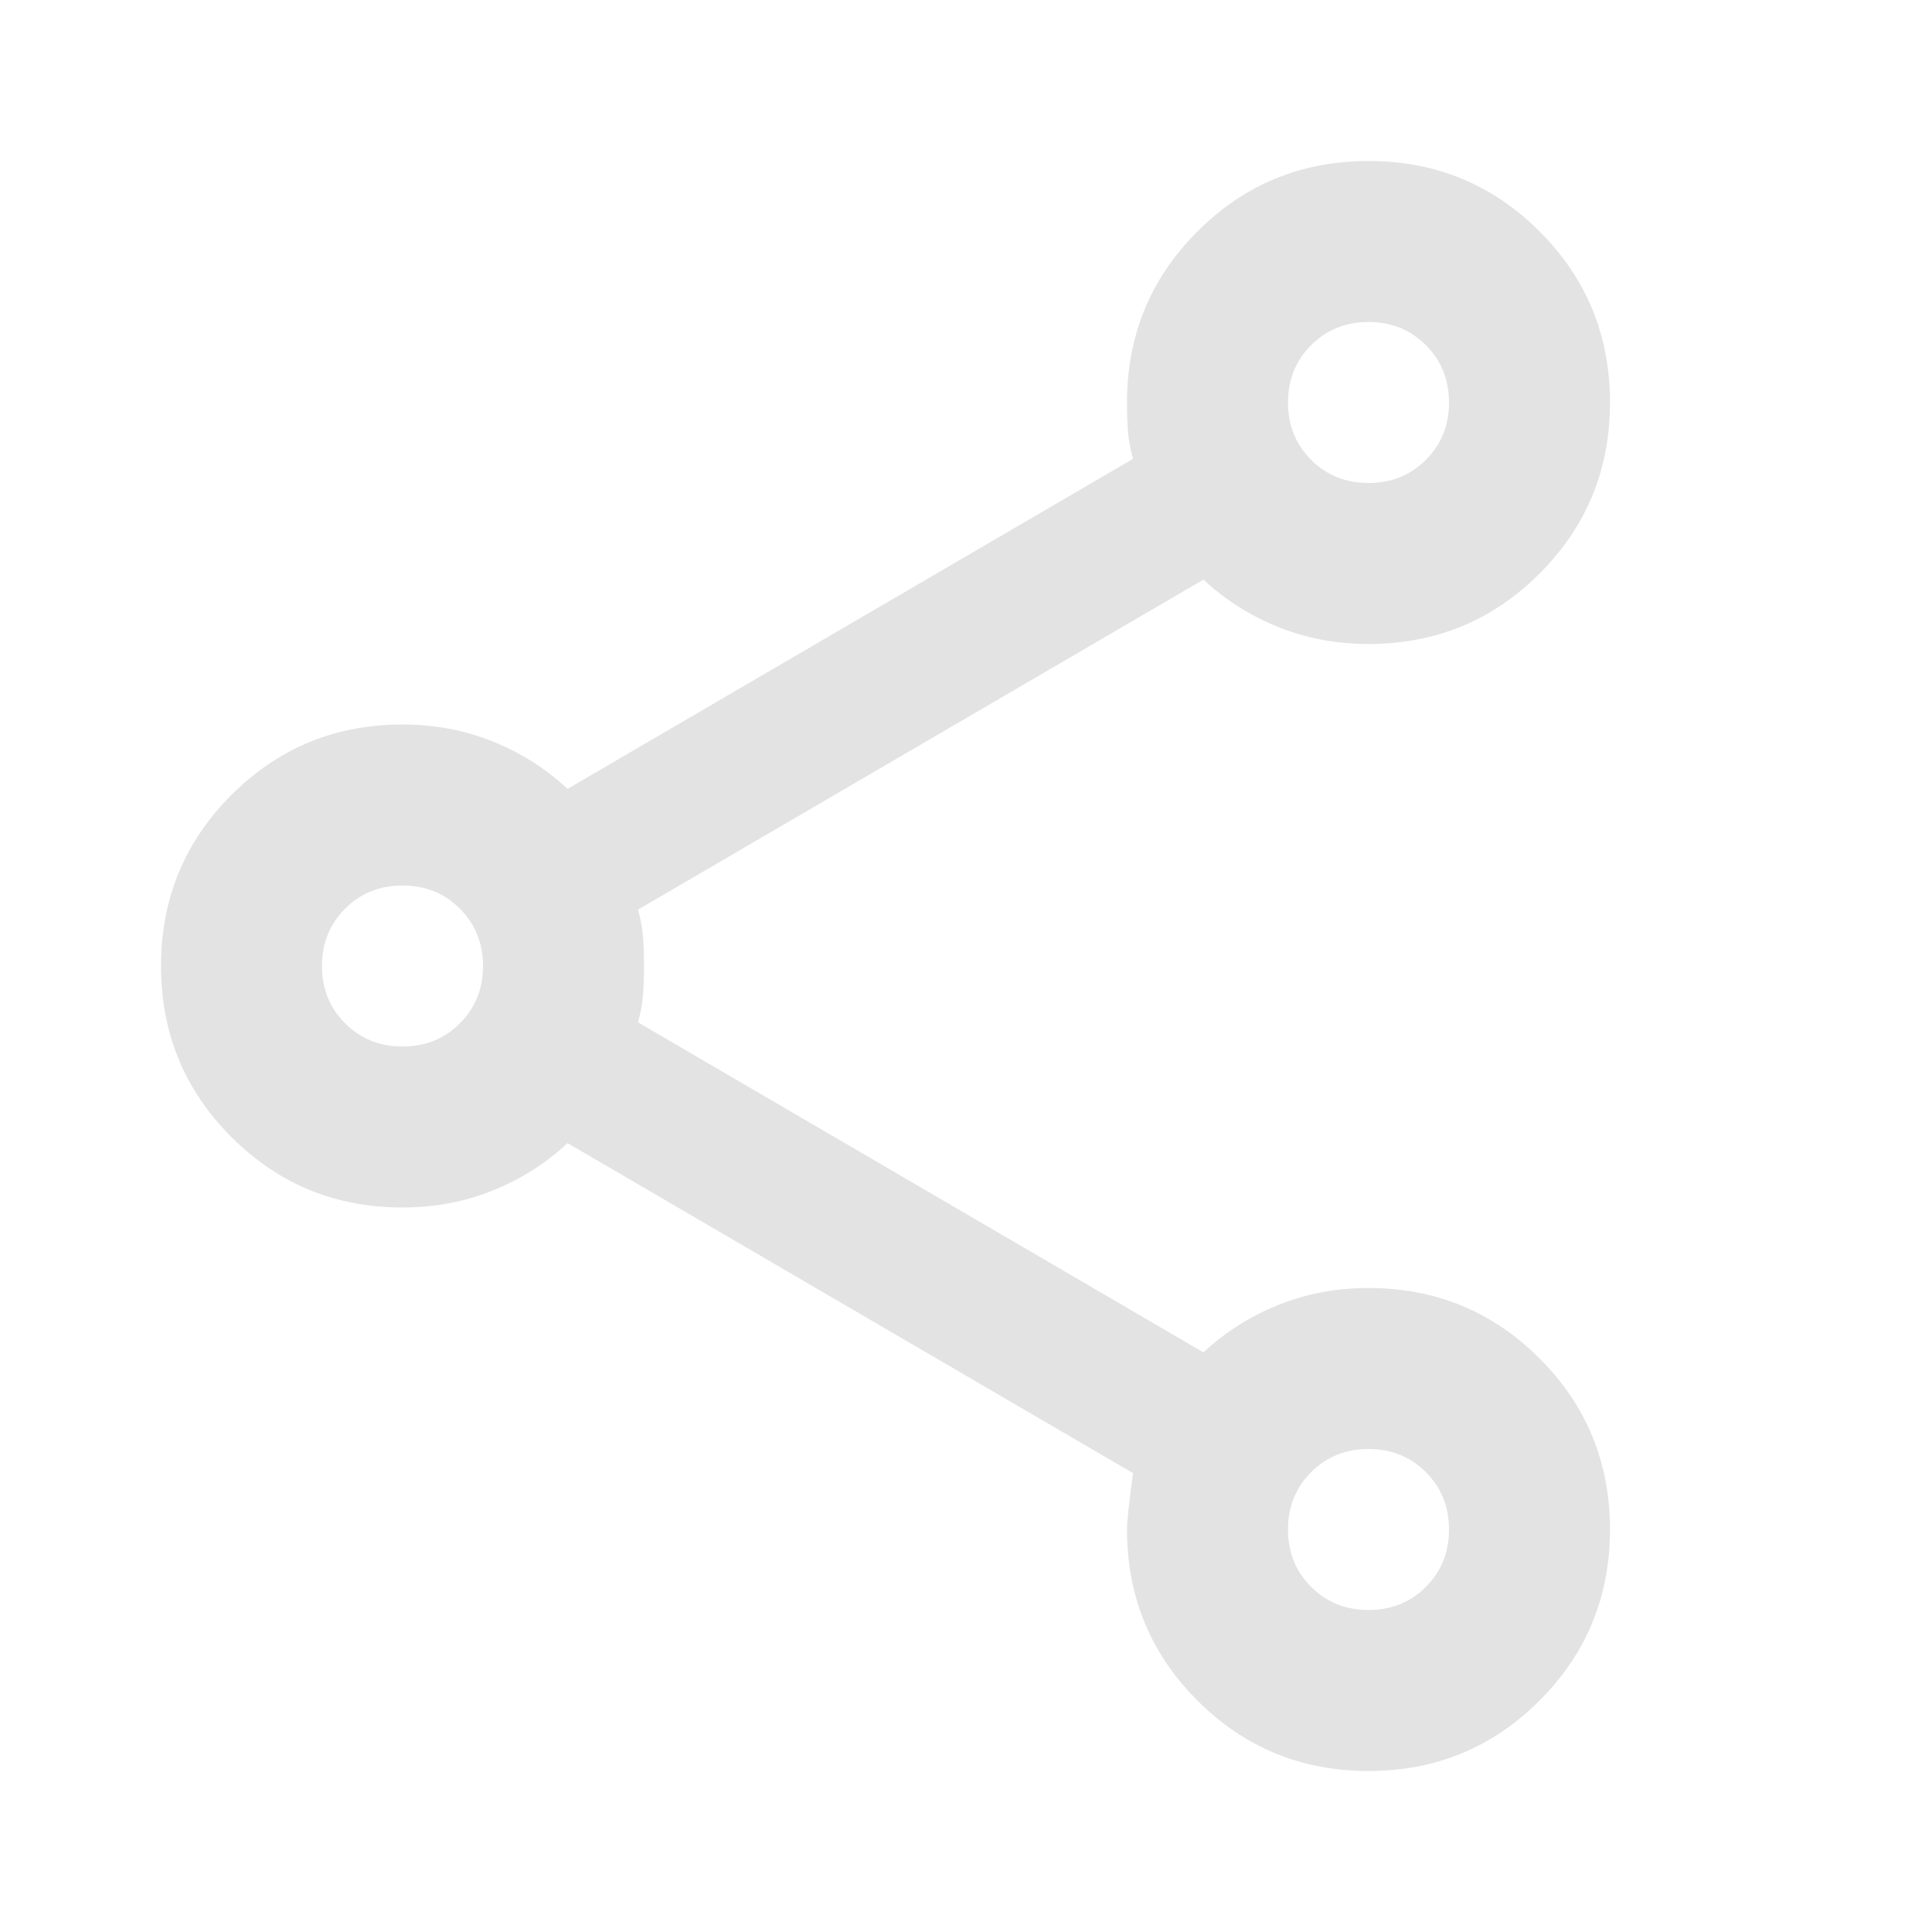
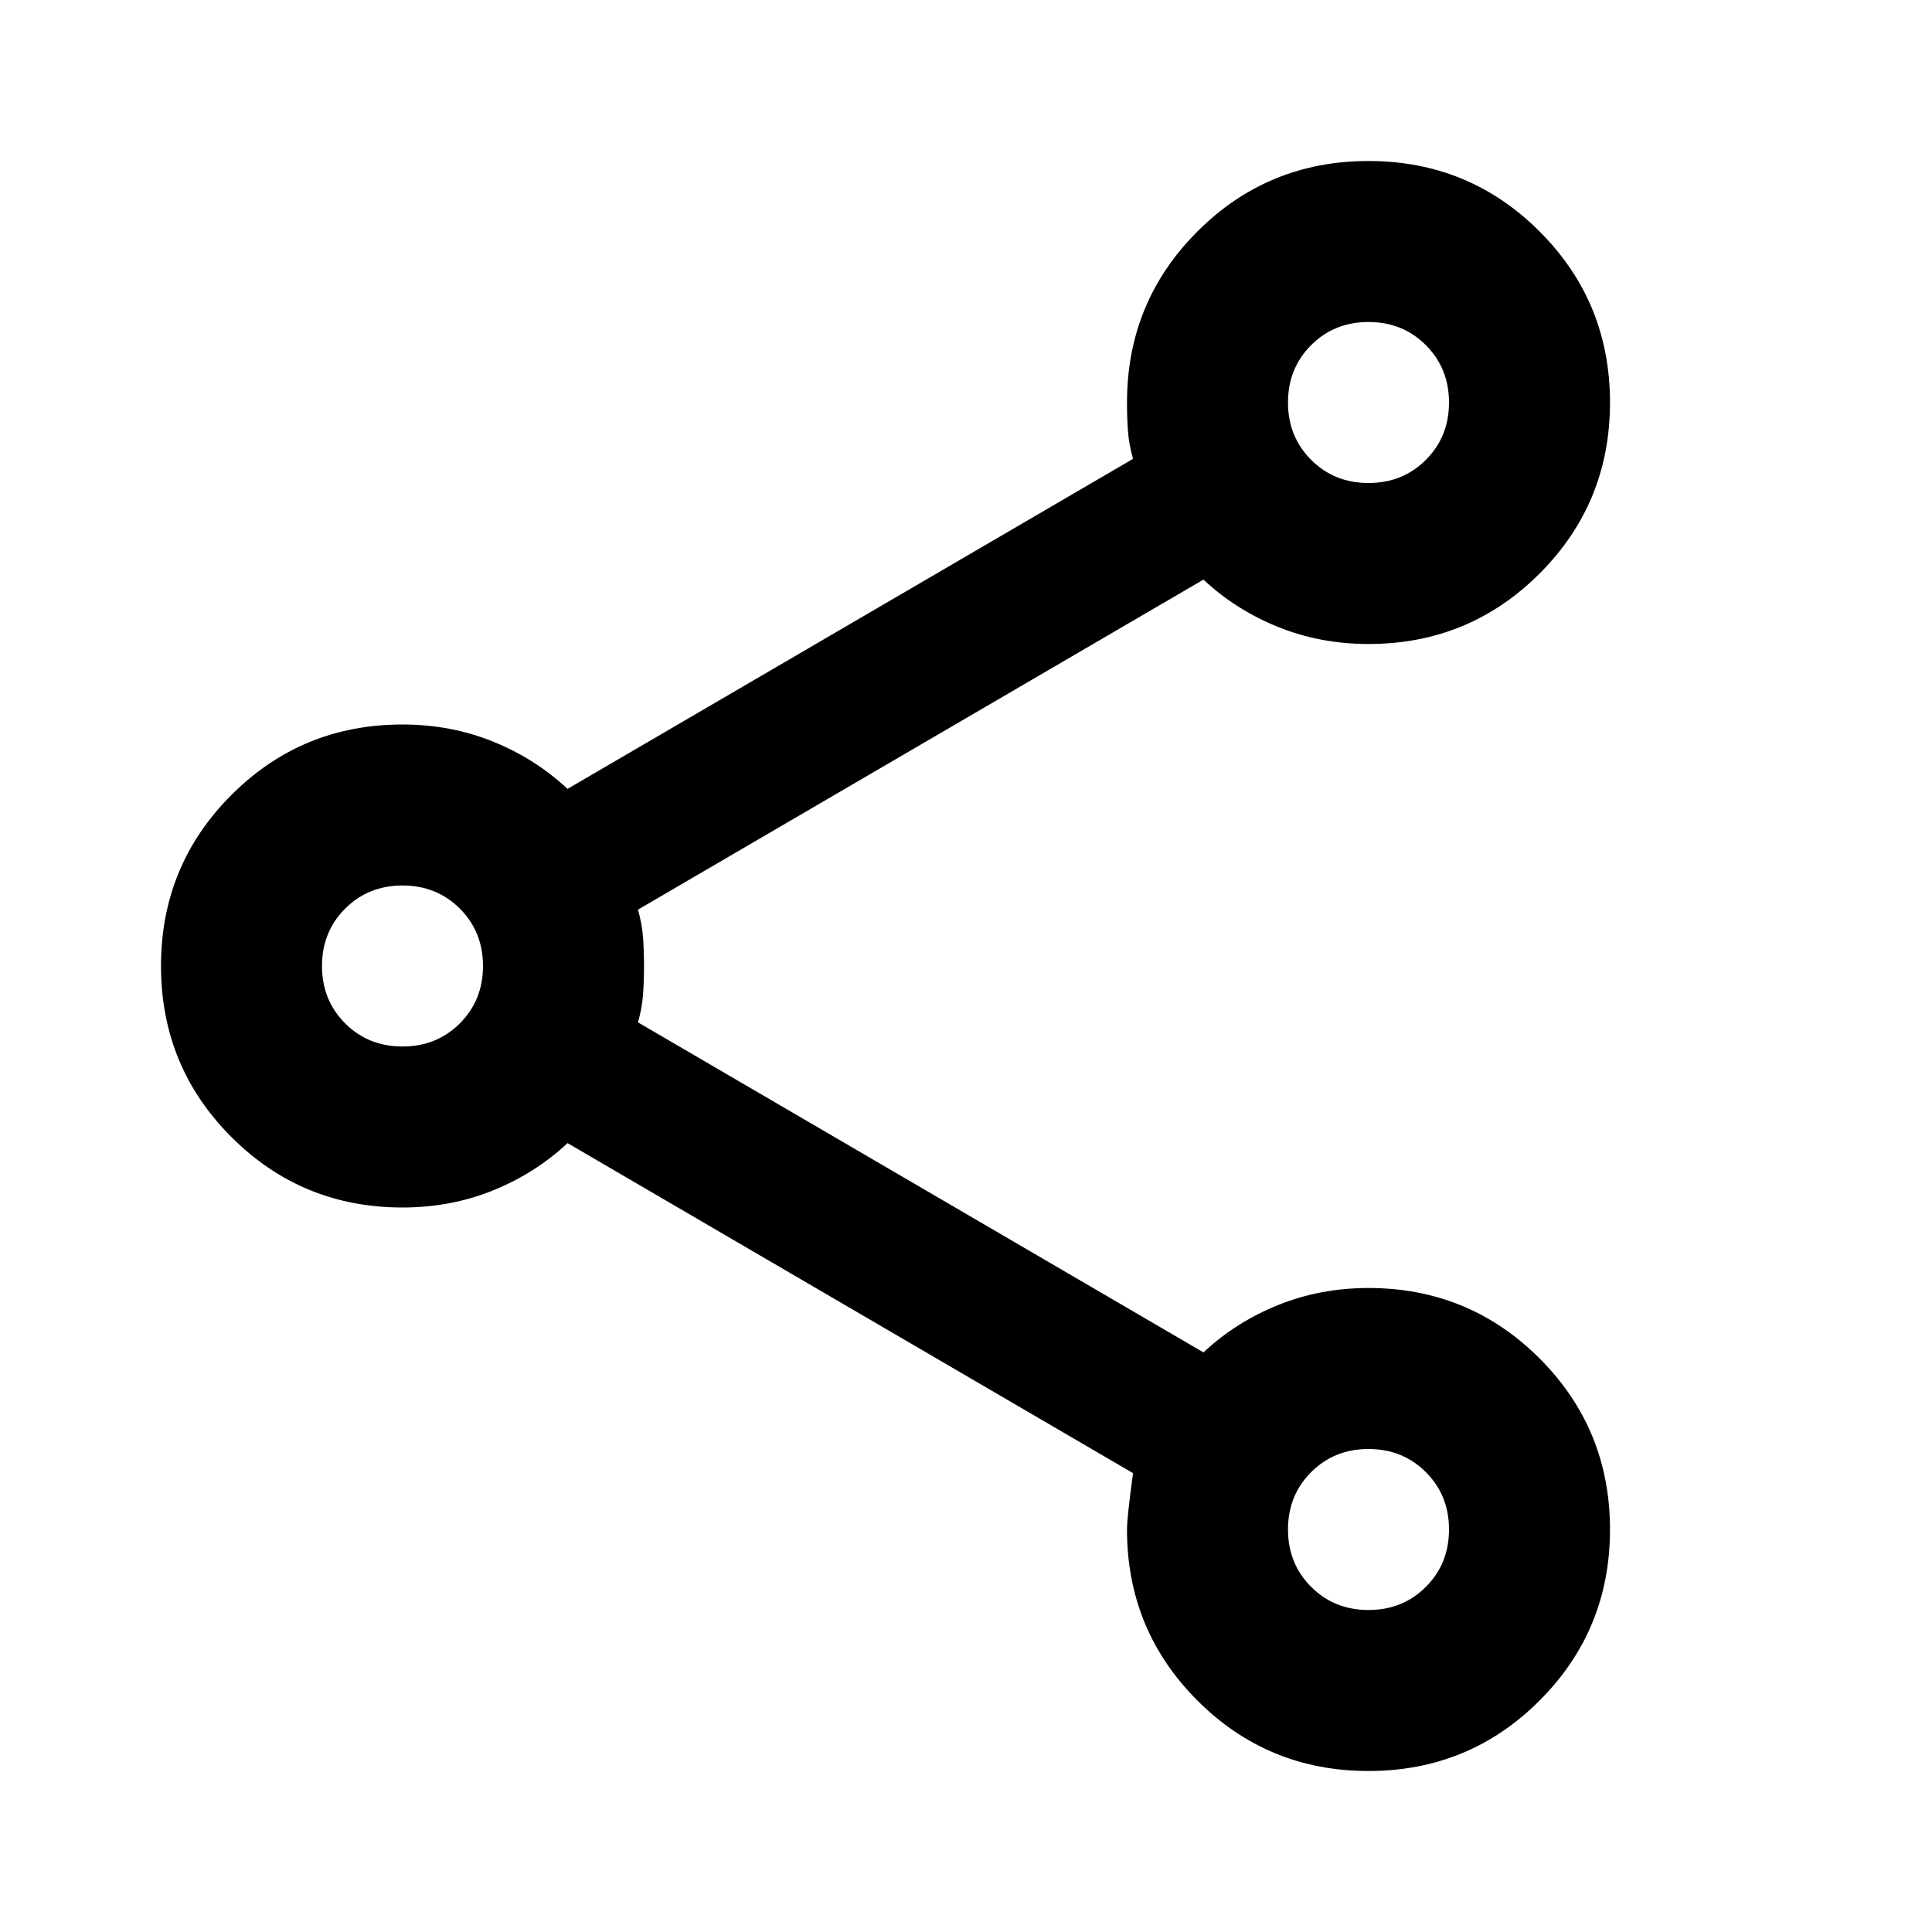
- <svg xmlns="http://www.w3.org/2000/svg" height="24px" viewBox="0 -960 960 960" width="24px" fill="#e3e3e3">
+ <svg height="24px" viewBox="0 -960 960 960" width="24px" fill="currentColor">
  <path d="M680-80q-50 0-85-35t-35-85q0-6 3-28L282-392q-16 15-37 23.5t-45 8.5q-50 0-85-35t-35-85q0-50 35-85t85-35q24 0 45 8.5t37 23.5l281-164q-2-7-2.5-13.5T560-760q0-50 35-85t85-35q50 0 85 35t35 85q0 50-35 85t-85 35q-24 0-45-8.5T598-672L317-508q2 7 2.5 13.5t.5 14.5q0 8-.5 14.5T317-452l281 164q16-15 37-23.5t45-8.5q50 0 85 35t35 85q0 50-35 85t-85 35Zm0-80q17 0 28.5-11.5T720-200q0-17-11.5-28.5T680-240q-17 0-28.5 11.5T640-200q0 17 11.5 28.5T680-160ZM200-440q17 0 28.5-11.5T240-480q0-17-11.5-28.5T200-520q-17 0-28.5 11.5T160-480q0 17 11.5 28.5T200-440Zm480-280q17 0 28.5-11.5T720-760q0-17-11.5-28.5T680-800q-17 0-28.5 11.5T640-760q0 17 11.5 28.5T680-720Zm0 520ZM200-480Zm480-280Z" />
</svg>
